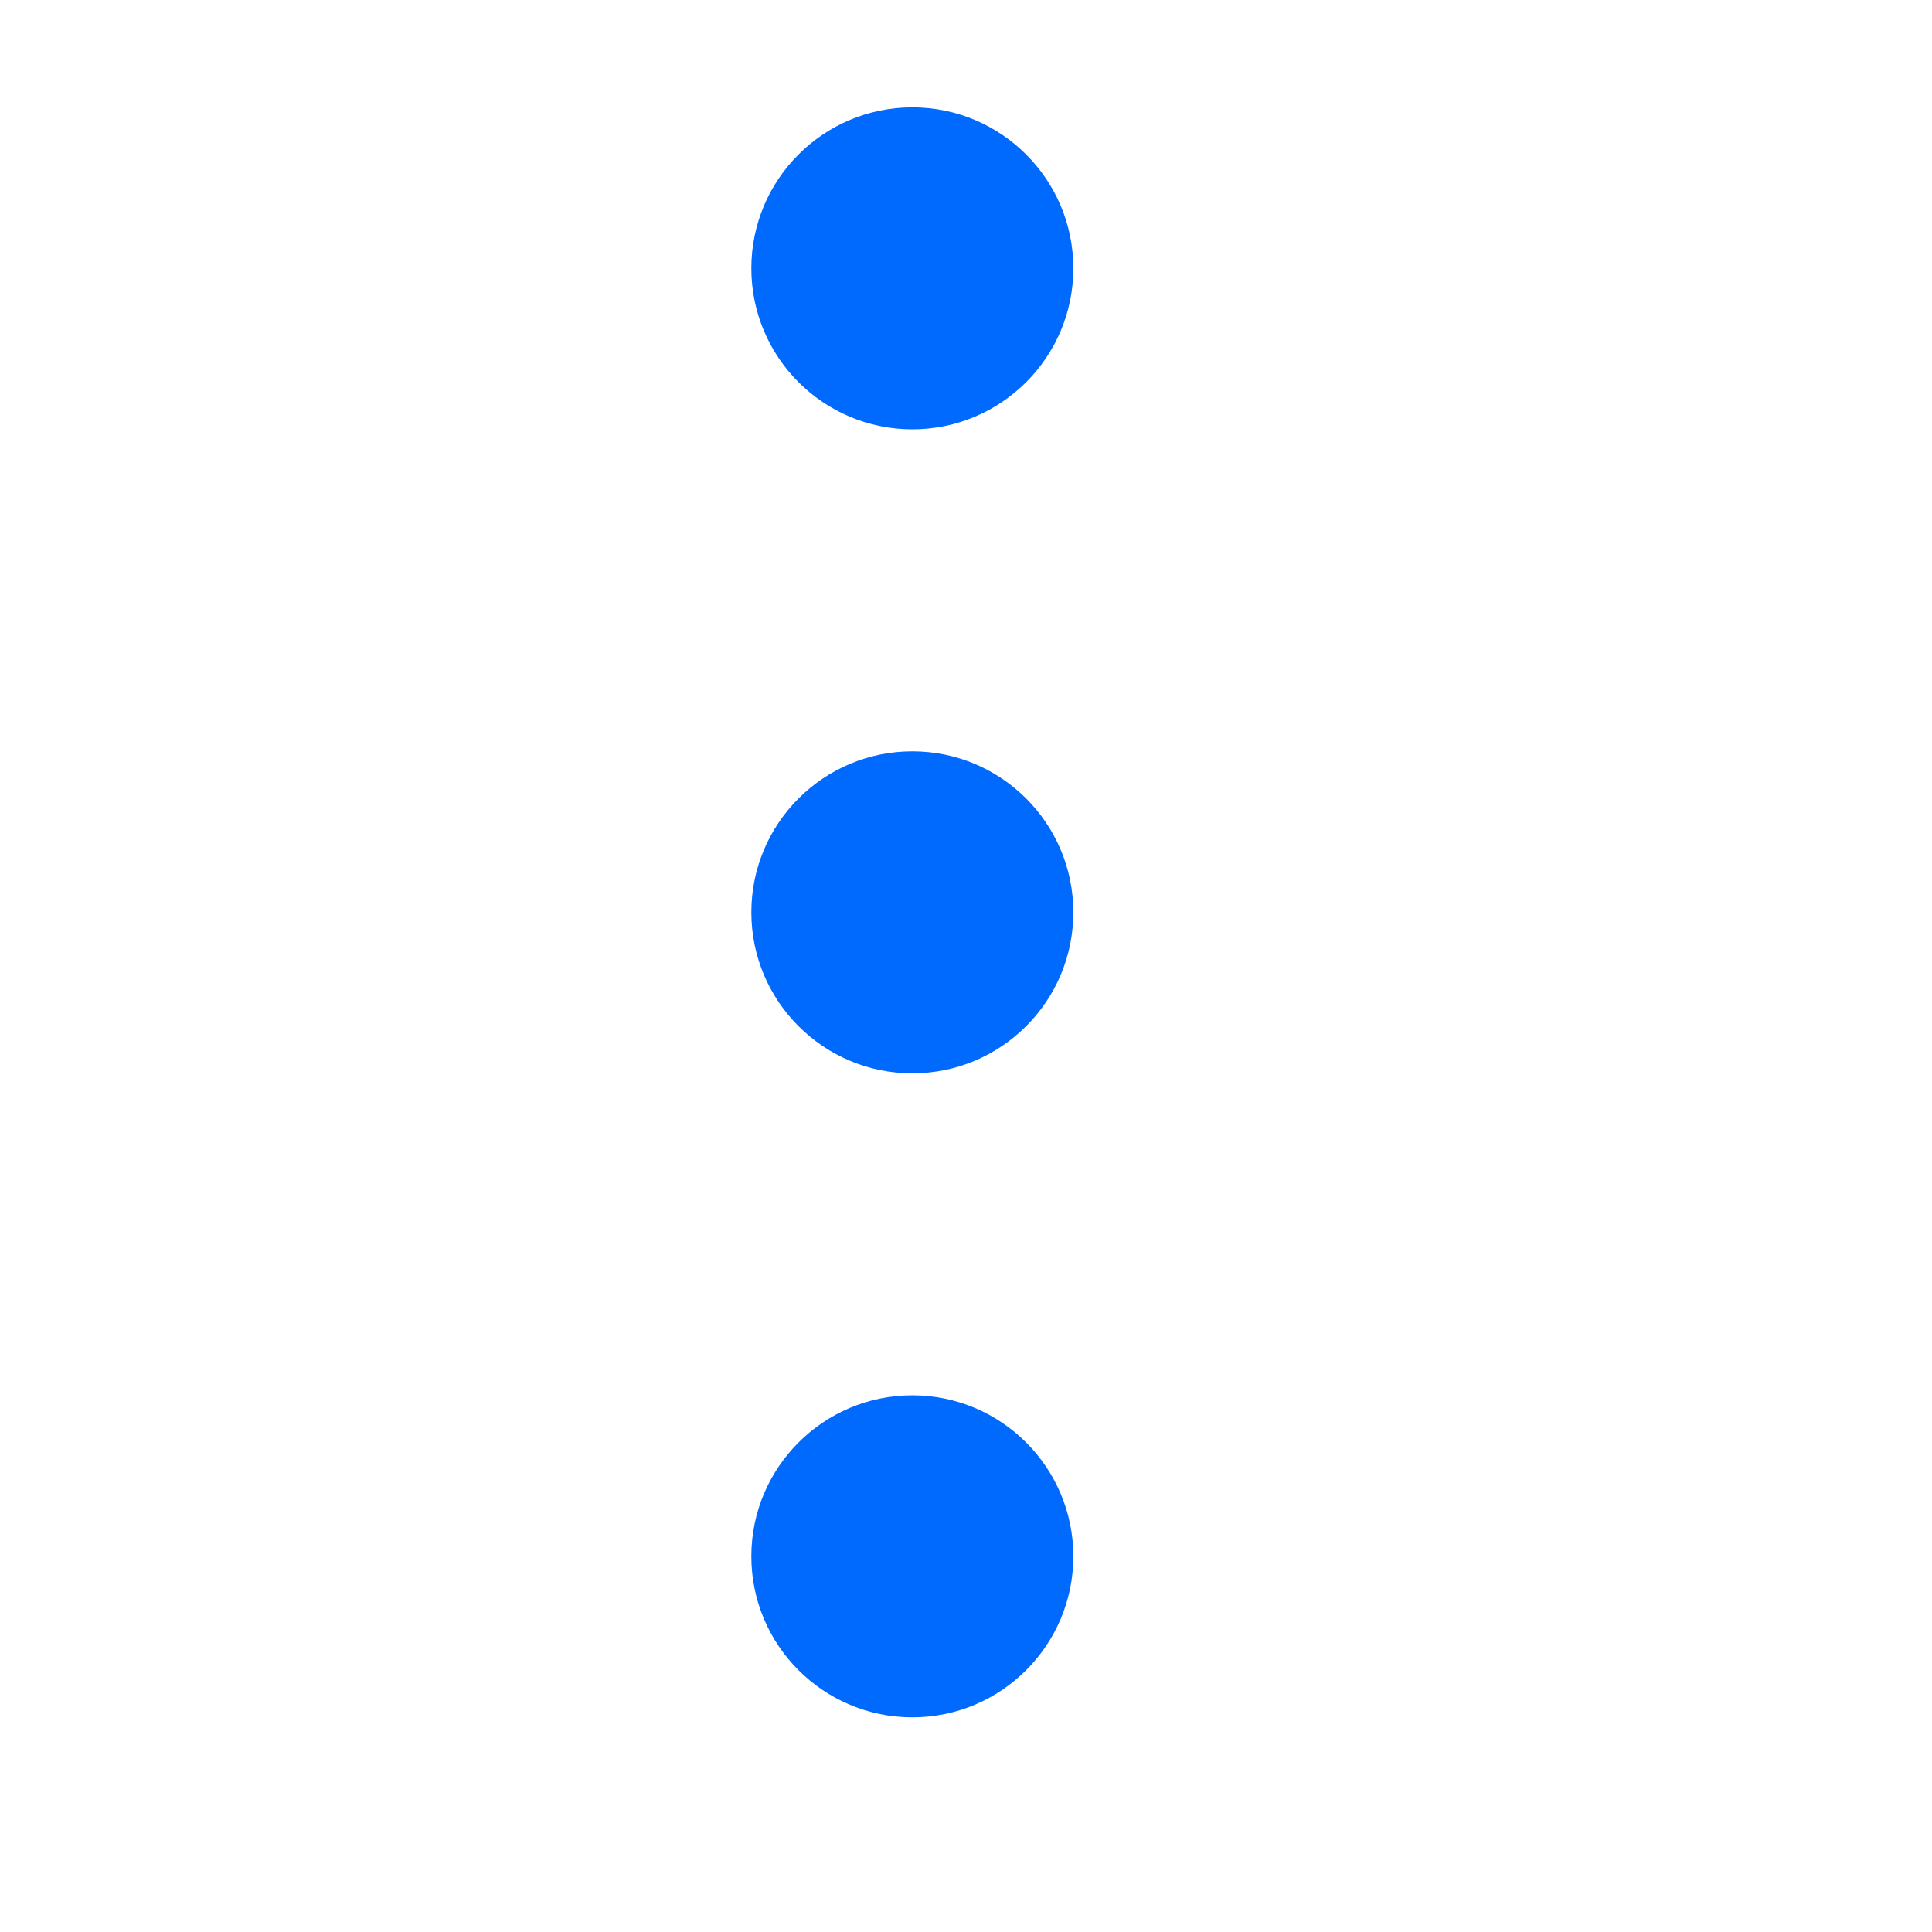
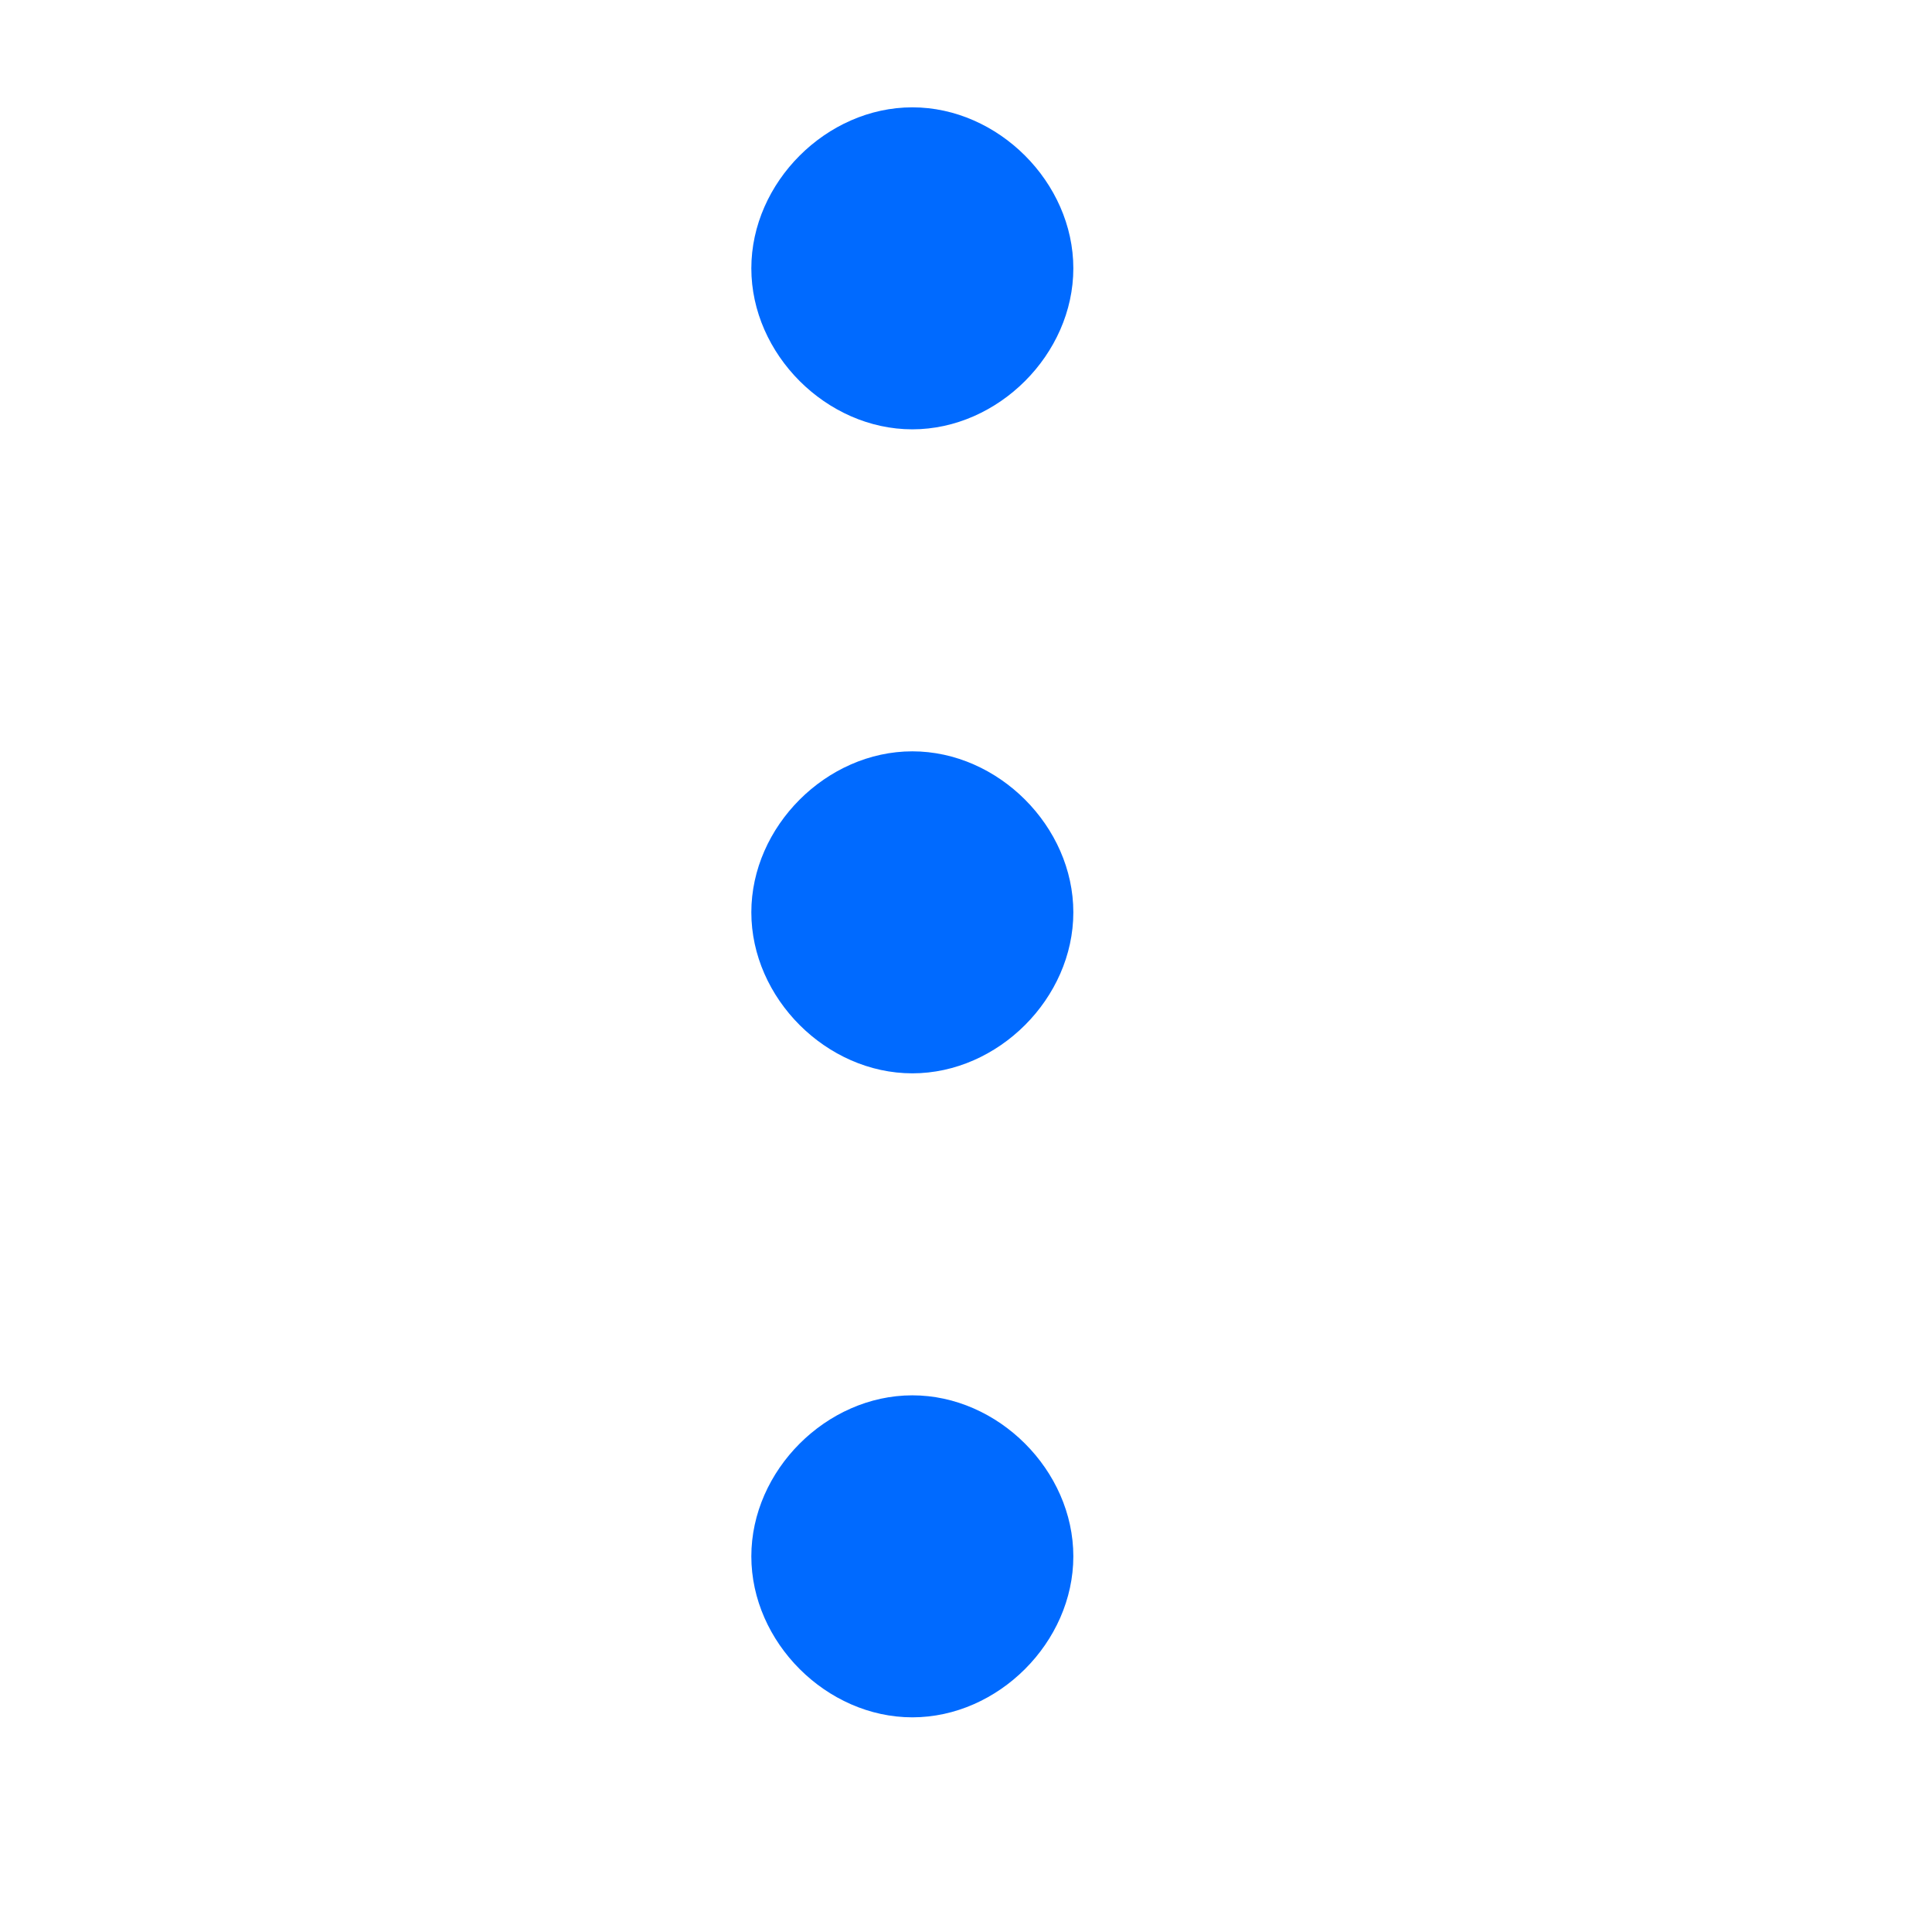
<svg xmlns="http://www.w3.org/2000/svg" width="18" height="18" viewBox="0 0 18 18" fill="none">
-   <path d="M8.5 1C9.328 1 10 1.672 10 2.5C10 3.328 9.328 4 8.5 4C7.672 4 7 3.328 7 2.5C7 1.672 7.672 1 8.5 1Z" fill="#006AFF" />
-   <path d="M8.5 7C9.328 7 10 7.672 10 8.5C10 9.328 9.328 10 8.5 10C7.672 10 7 9.328 7 8.5C7 7.672 7.672 7 8.5 7Z" fill="#006AFF" />
-   <path d="M8.5 13C9.328 13 10 13.672 10 14.5C10 15.328 9.328 16 8.5 16C7.672 16 7 15.328 7 14.5C7 13.672 7.672 13 8.5 13Z" fill="#006AFF" />
+   <style>.a{fill:#006AFF;}</style>
+   <path d="M8.5 1C9.3 1 10 1.7 10 2.5 10 3.3 9.3 4 8.5 4 7.7 4 7 3.3 7 2.5 7 1.7 7.7 1 8.5 1Z" class="a" />
+   <path d="M8.5 7C9.3 7 10 7.7 10 8.5 10 9.3 9.3 10 8.5 10 7.7 10 7 9.3 7 8.5 7 7.7 7.7 7 8.5 7Z" class="a" />
+   <path d="M8.5 13C9.3 13 10 13.7 10 14.5 10 15.3 9.3 16 8.5 16 7.7 16 7 15.3 7 14.5 7 13.7 7.7 13 8.5 13Z" class="a" />
</svg>
